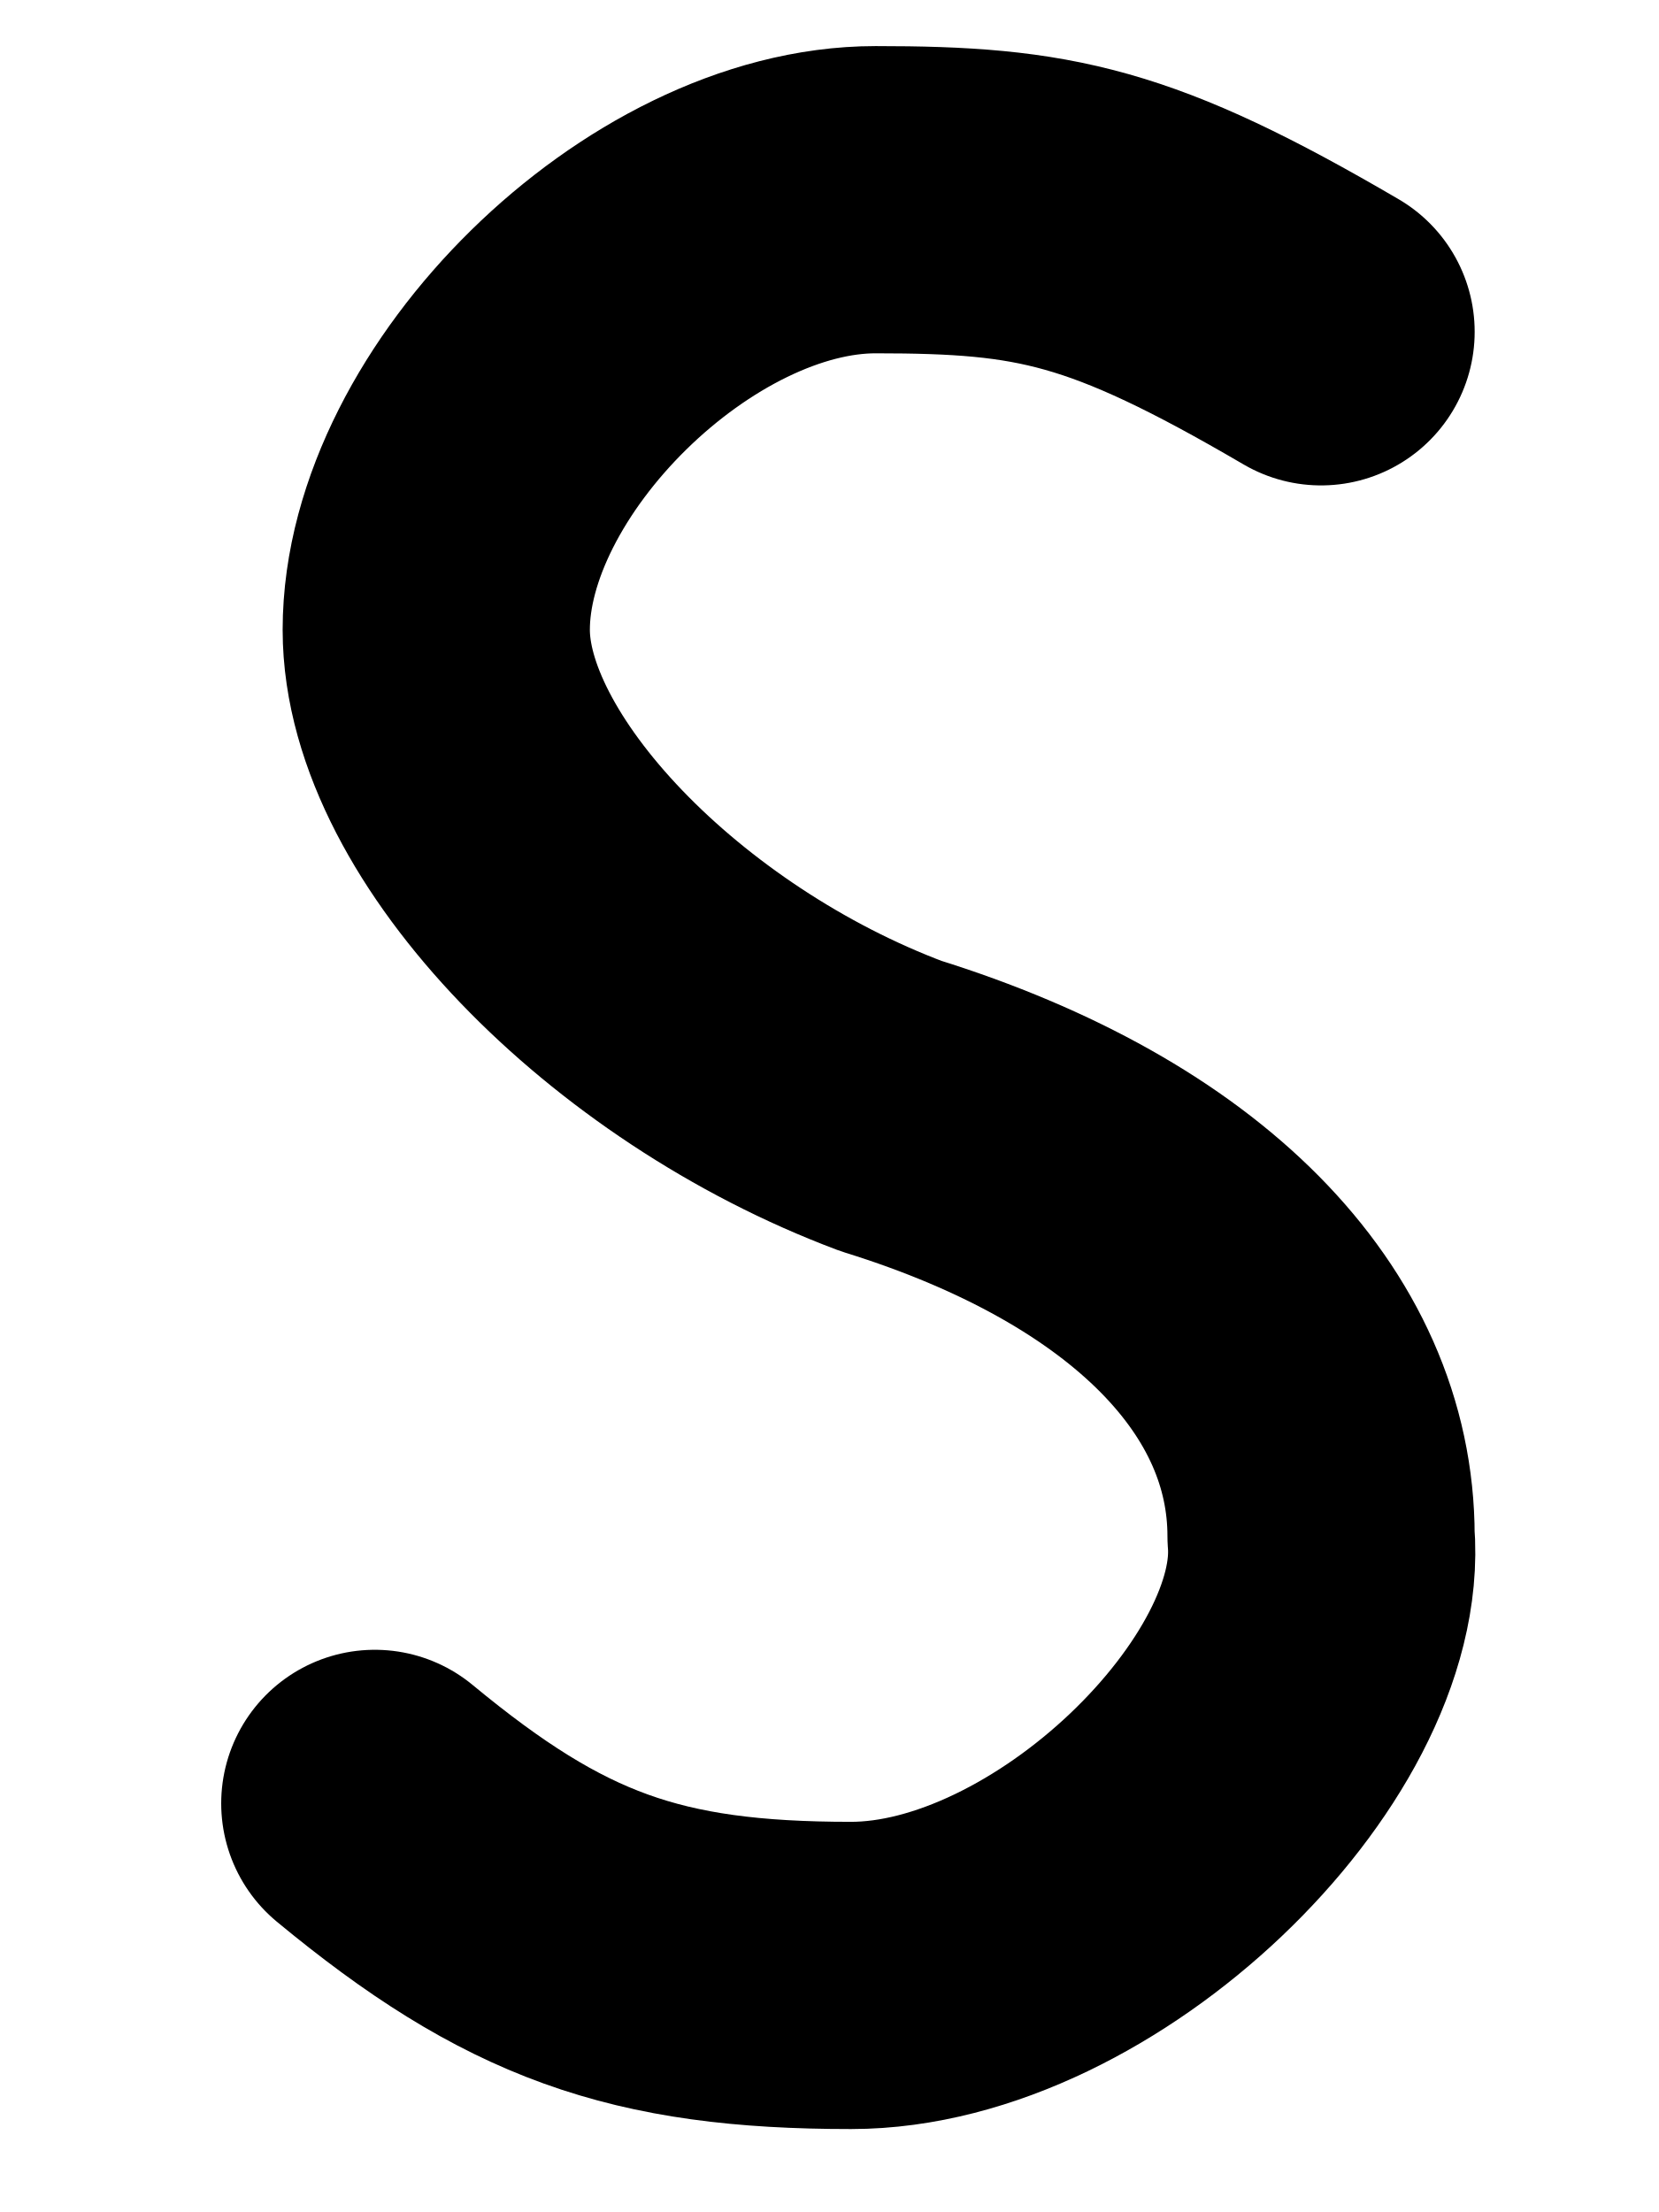
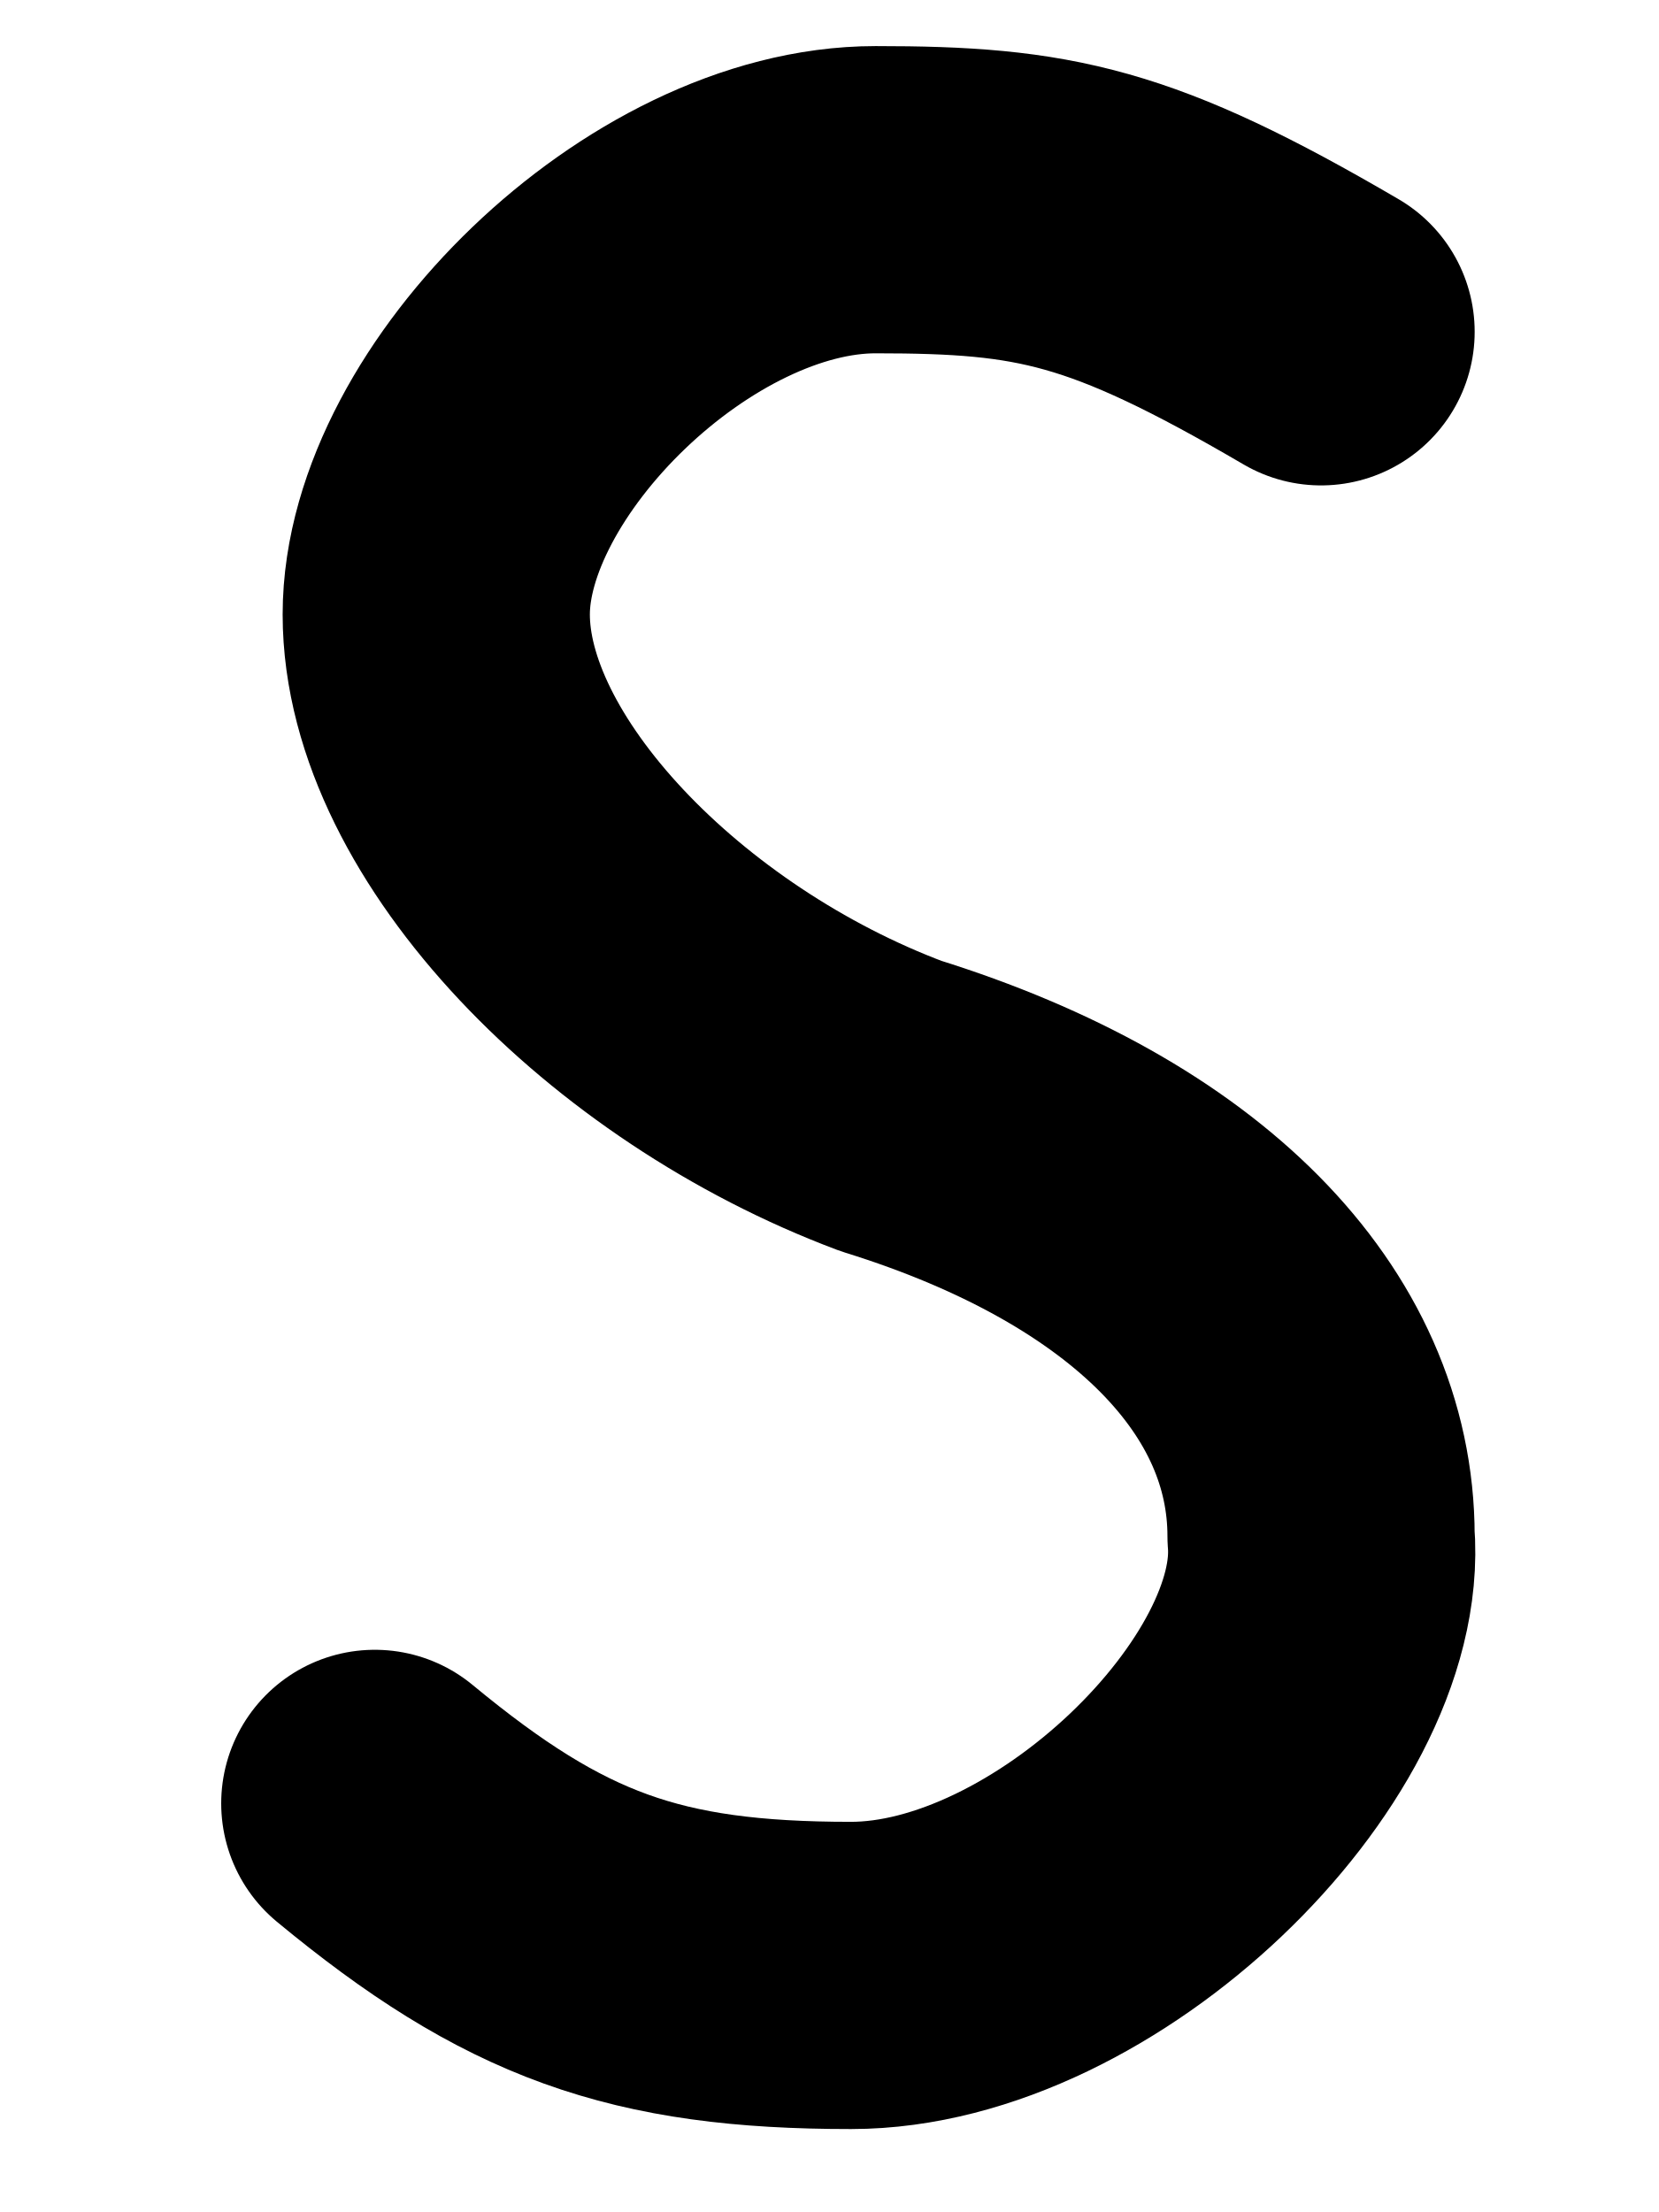
<svg xmlns="http://www.w3.org/2000/svg" width="540" height="720" viewbox="0 0 540 720">
-   <path d="M 21.5 5.4            C 18.25 3.5 17 3.25 14.25 3.25            C 10.9 3.25 7.1 7 7.1 10.25            C 7.1 13 10.5 16.5 14.5 18            C 19 19.4 21.5 22 21.5 25            C 21.75 28 17.5 32.15 13.85 32.15            C 10.5 32.15 8.7 31.5 6.1 29.35" fill="none" stroke="#000" stroke-width="5" transform="scale(20)" stroke-linejoin="round" stroke-linecap="round" />
+   <path d="M 21.5 5.4            C 18.25 3.5 17 3.25 14.25 3.25            C 10.9 3.25 7.1 7 7.1 10            C 7.1 13 10.5 16.5 14.5 18            C 19 19.4 21.5 22 21.5 25            C 21.75 28 17.5 32.15 13.85 32.15            C 10.5 32.15 8.7 31.5 6.1 29.35" fill="none" stroke="#000" stroke-width="5" transform="scale(20)" stroke-linejoin="round" stroke-linecap="round" />
</svg>
